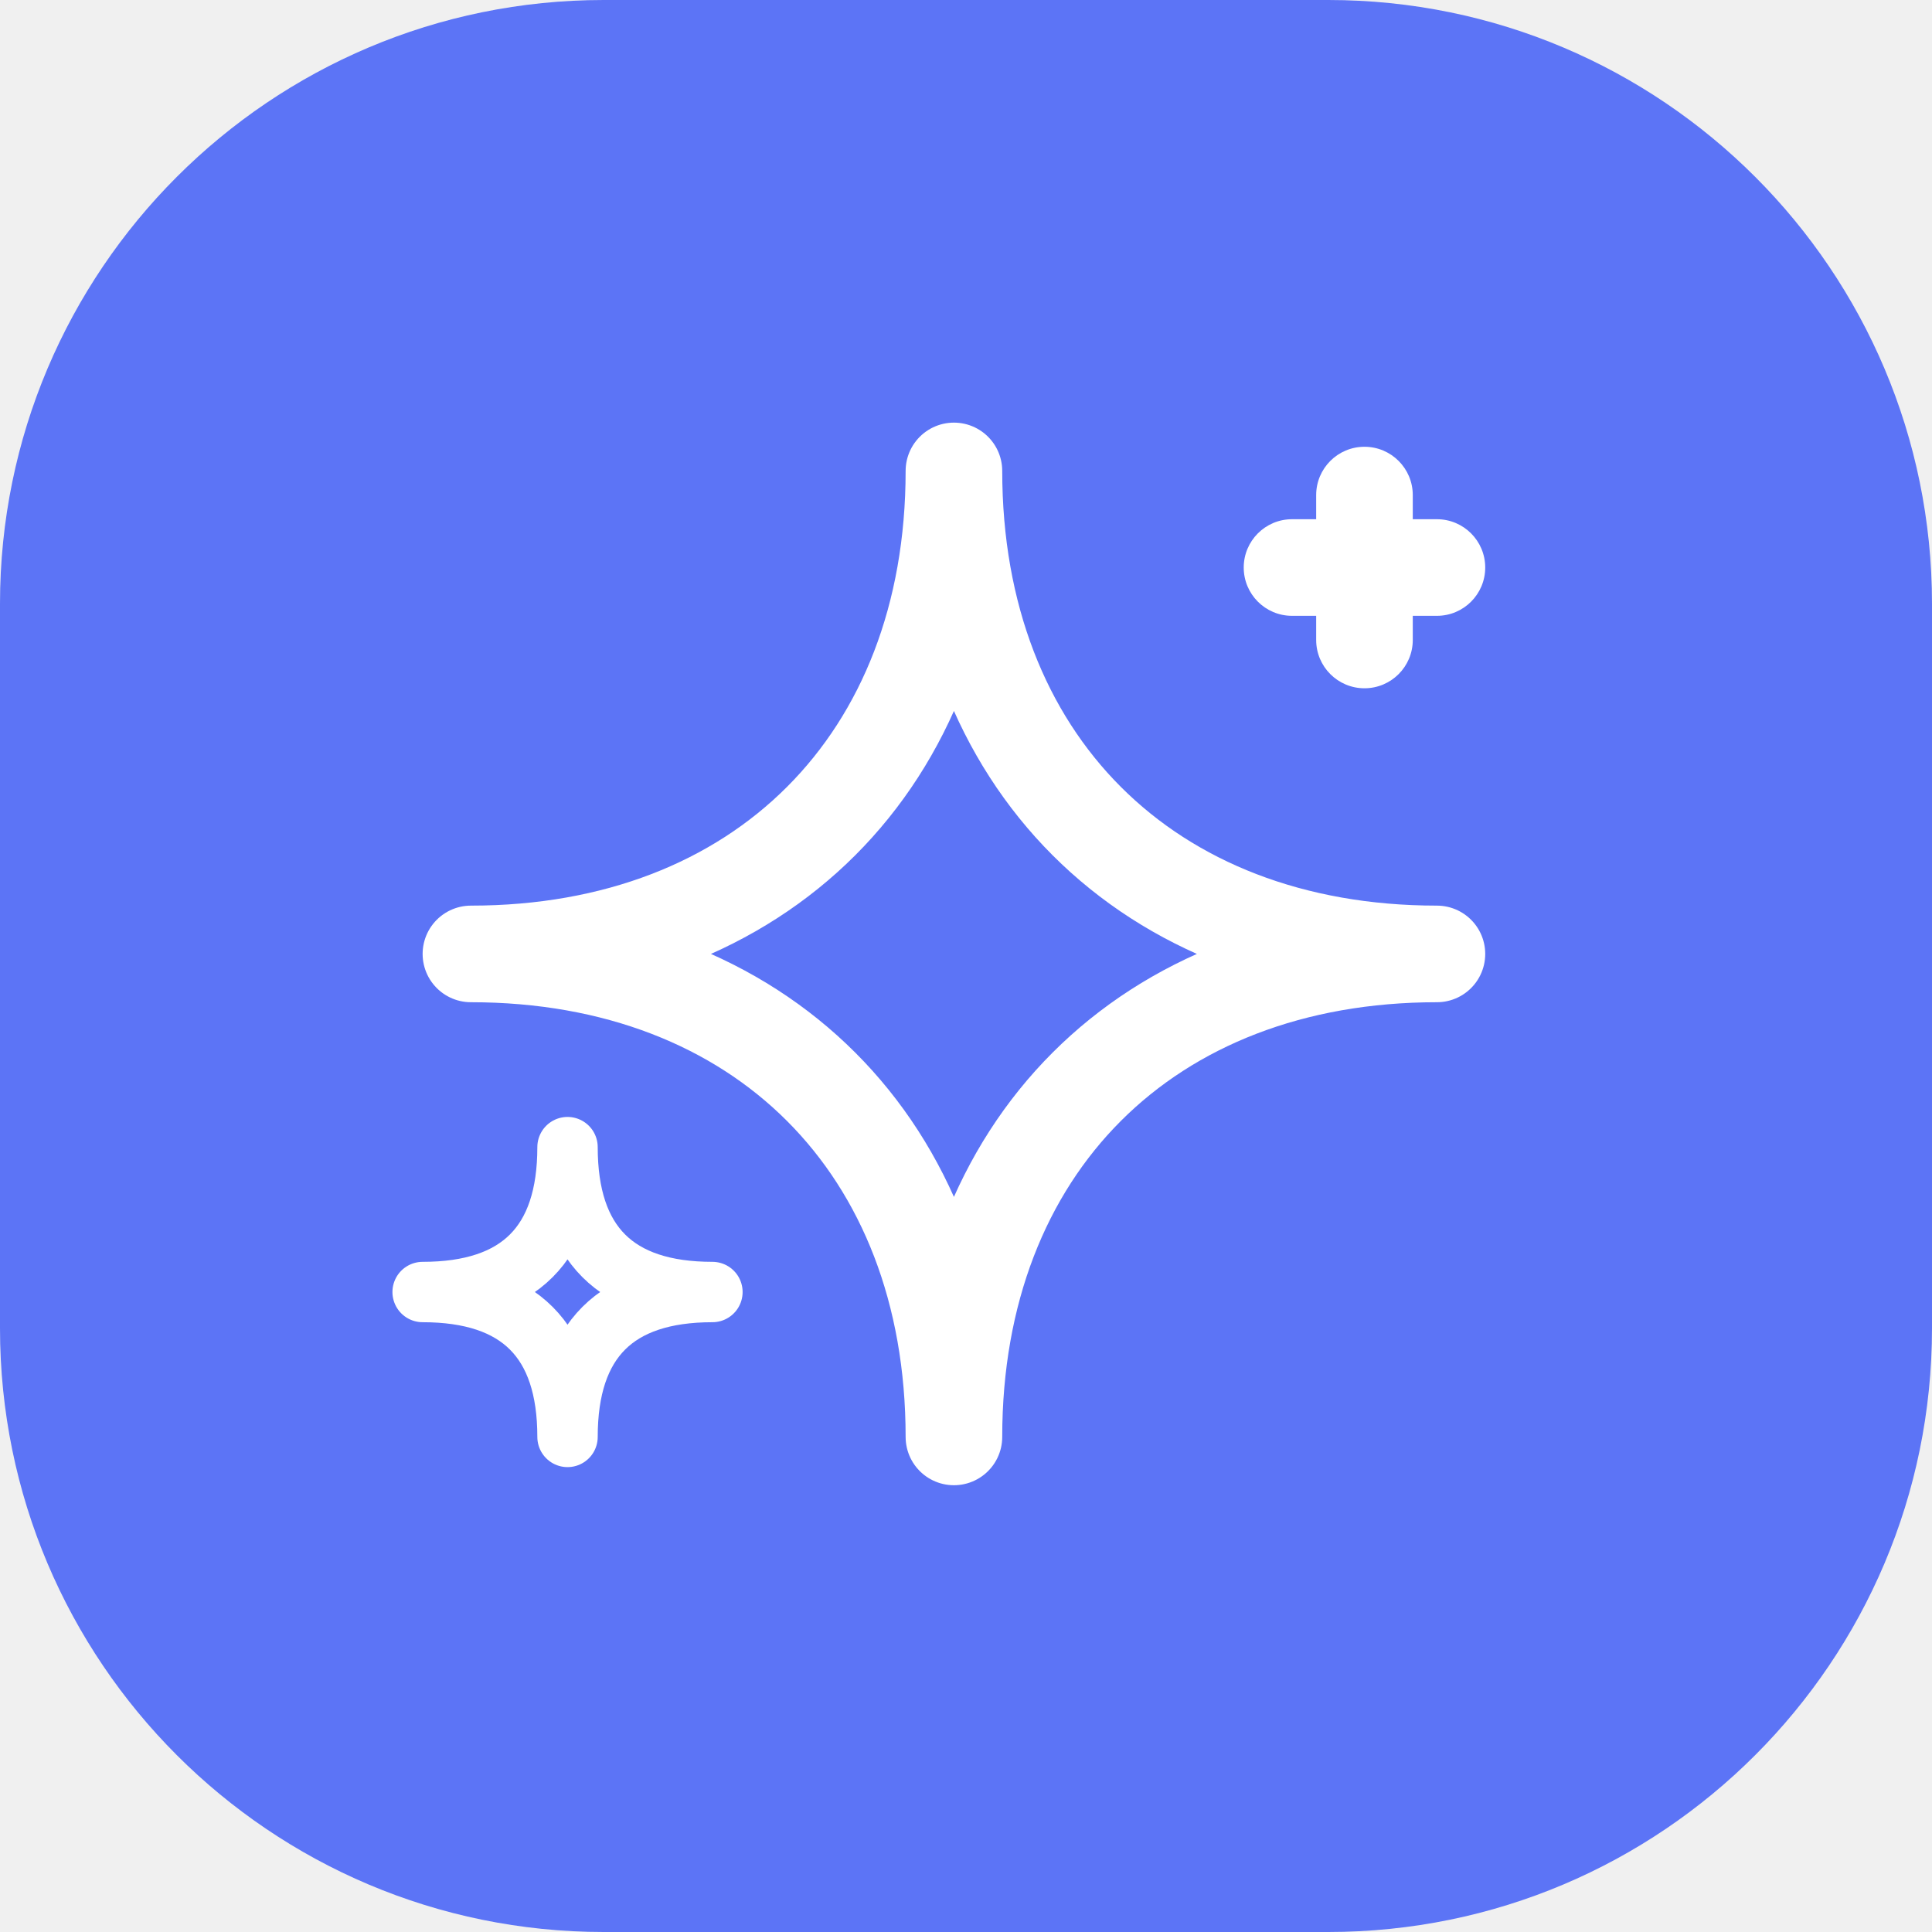
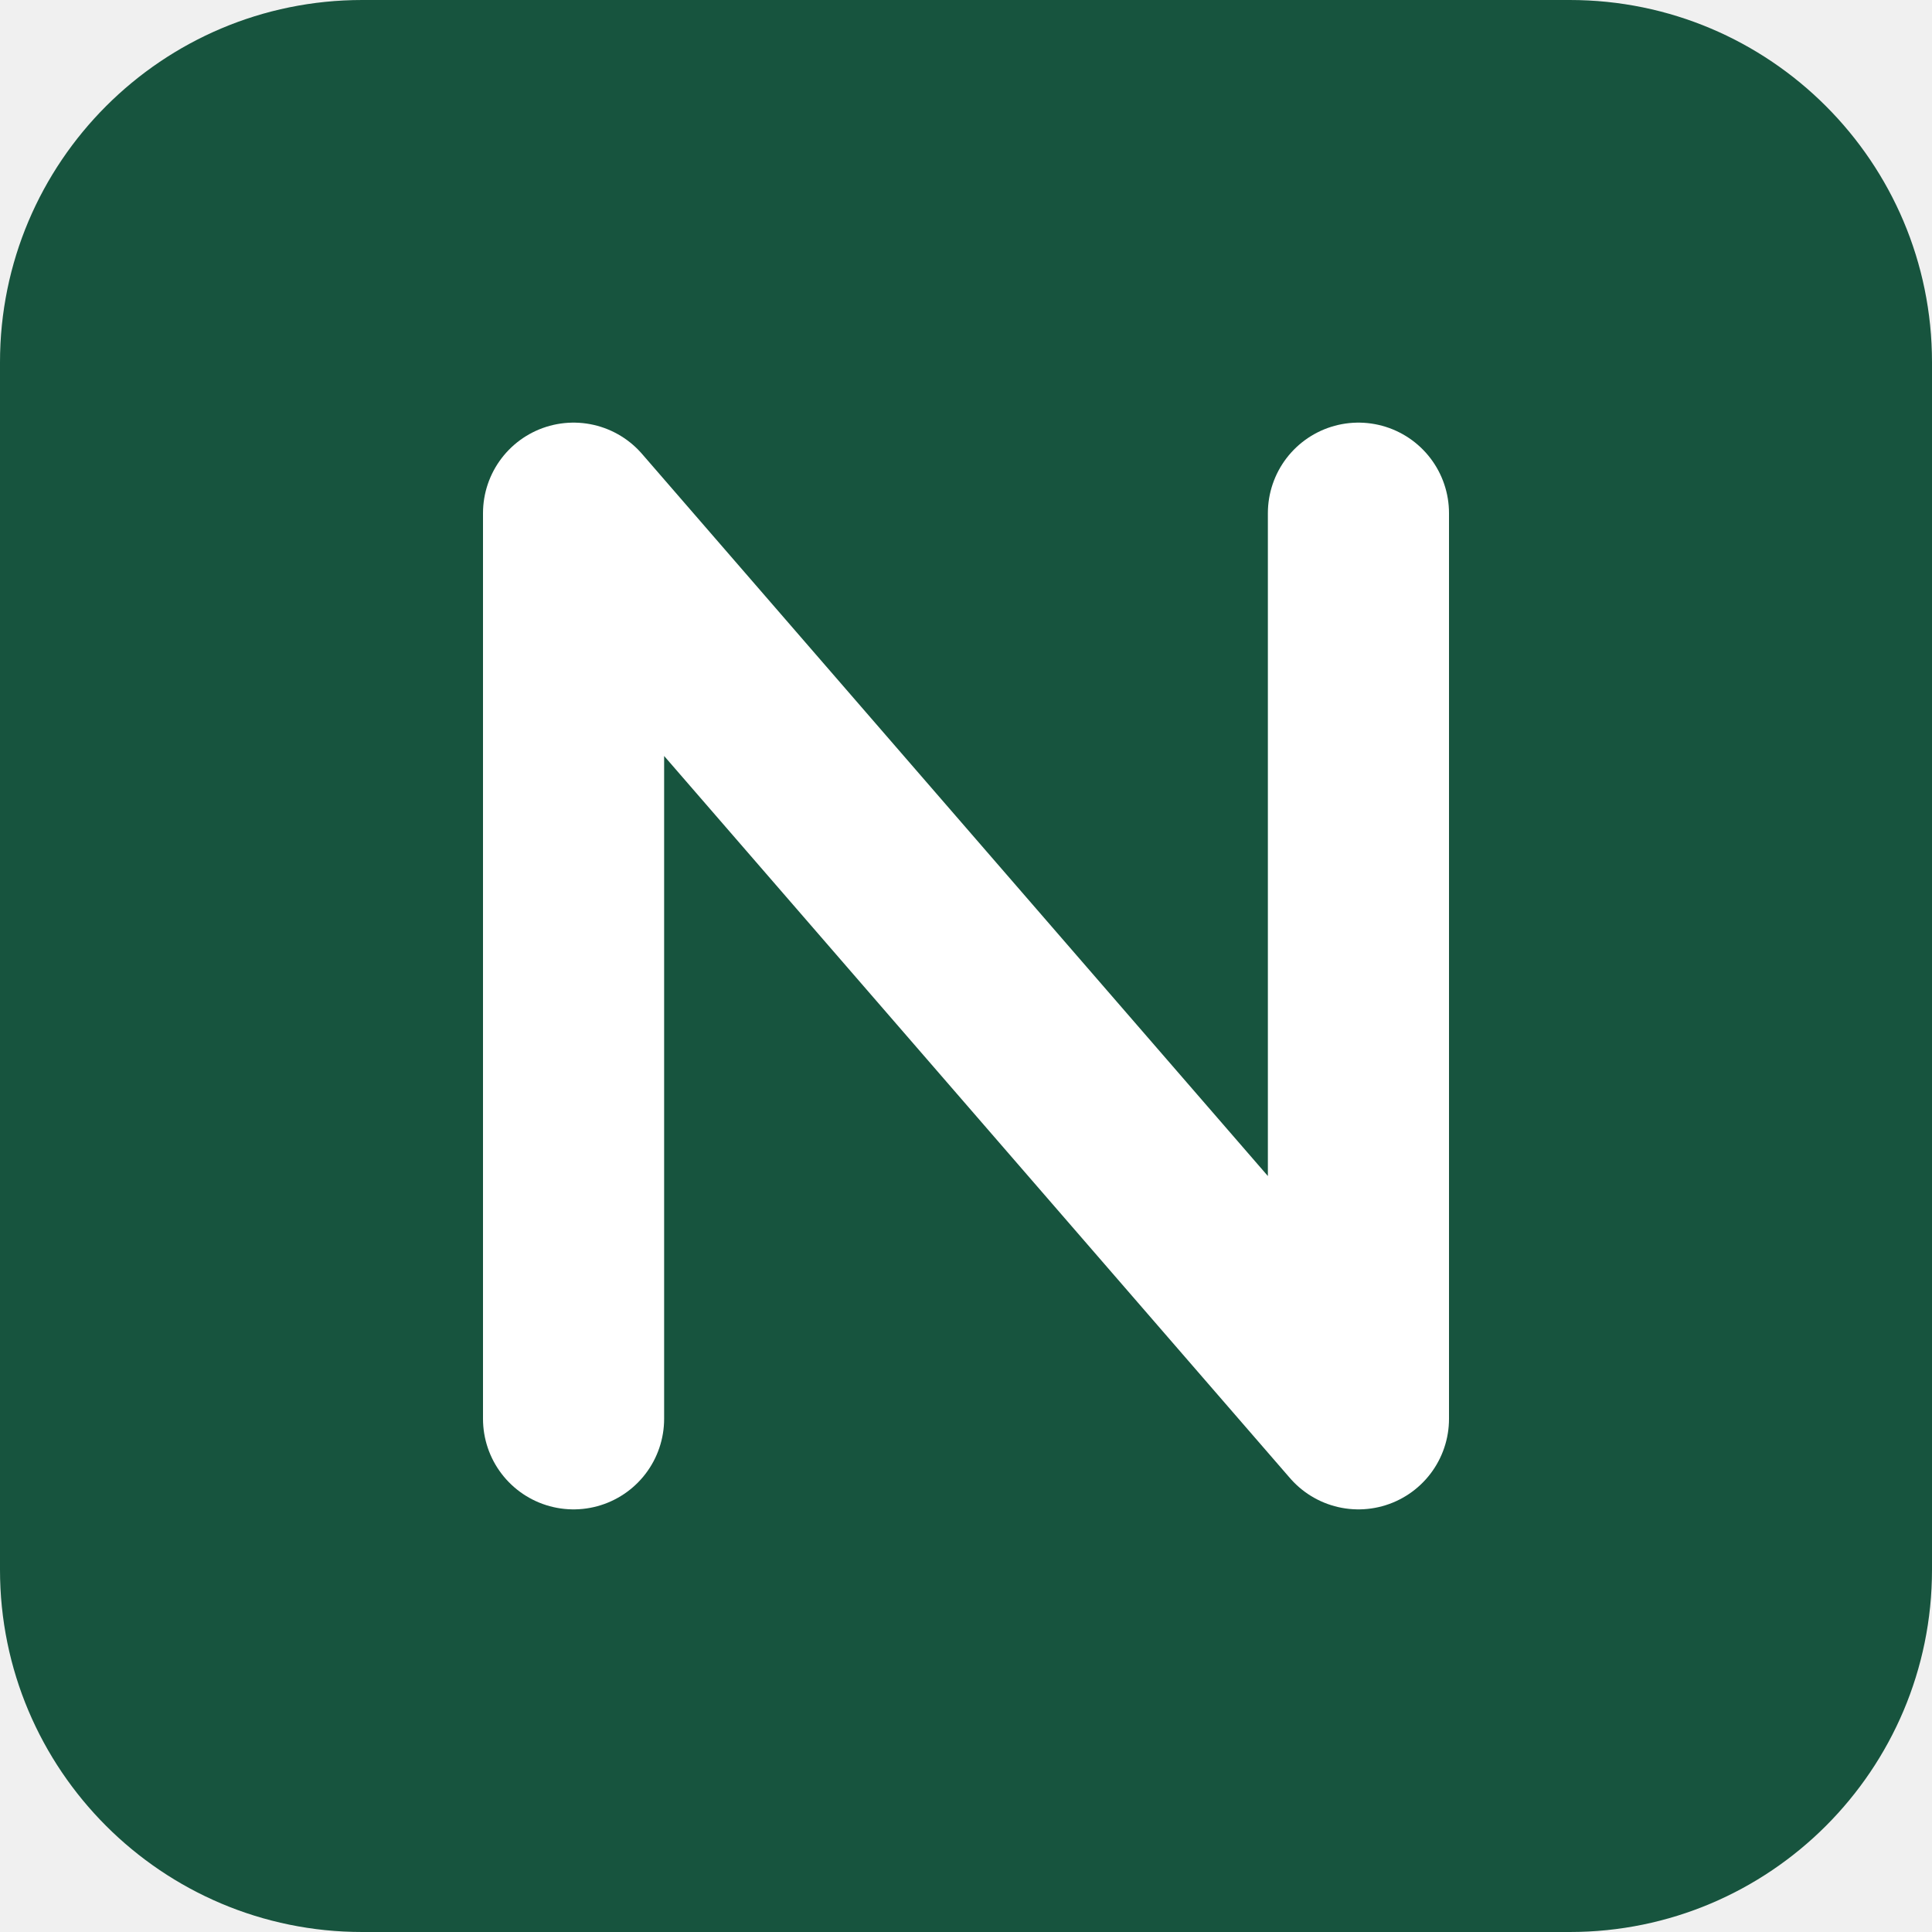
<svg xmlns="http://www.w3.org/2000/svg" viewBox="0 0 64 64">
-   <rect width="64" height="64" rx="20" fill="#5C74F6" />
-   <g transform="translate(6, 6) scale(0.8)">
-     <path d="M32 12 C 32 24, 24 32, 12 32 C 24 32, 32 40, 32 52 C 32 40, 40 32, 52 32 C 40 32, 32 24, 32 12 Z" fill="none" stroke="#FFFFFF" stroke-width="4" stroke-linejoin="round" stroke-linecap="round" />
-     <path d="M16 40 C 16 44, 14 46, 10 46 C 14 46, 16 48, 16 52 C 16 48, 18 46, 22 46 C 18 46, 16 44, 16 40 Z" fill="none" stroke="#FFFFFF" stroke-width="2.5" stroke-linejoin="round" stroke-linecap="round" />
-     <g fill="#FFFFFF">
-       <rect x="47" y="11" width="4" height="10" rx="2" />
-       <rect x="44" y="14" width="10" height="4" rx="2" />
-     </g>
-   </g>
+   <rect width="64" height="64" rx="12" fill="#17543e" />
+   <path d="M19 47V17l26 30V17" fill="none" stroke="#FFFFFF" stroke-width="6" stroke-linecap="round" stroke-linejoin="round" />
</svg>
